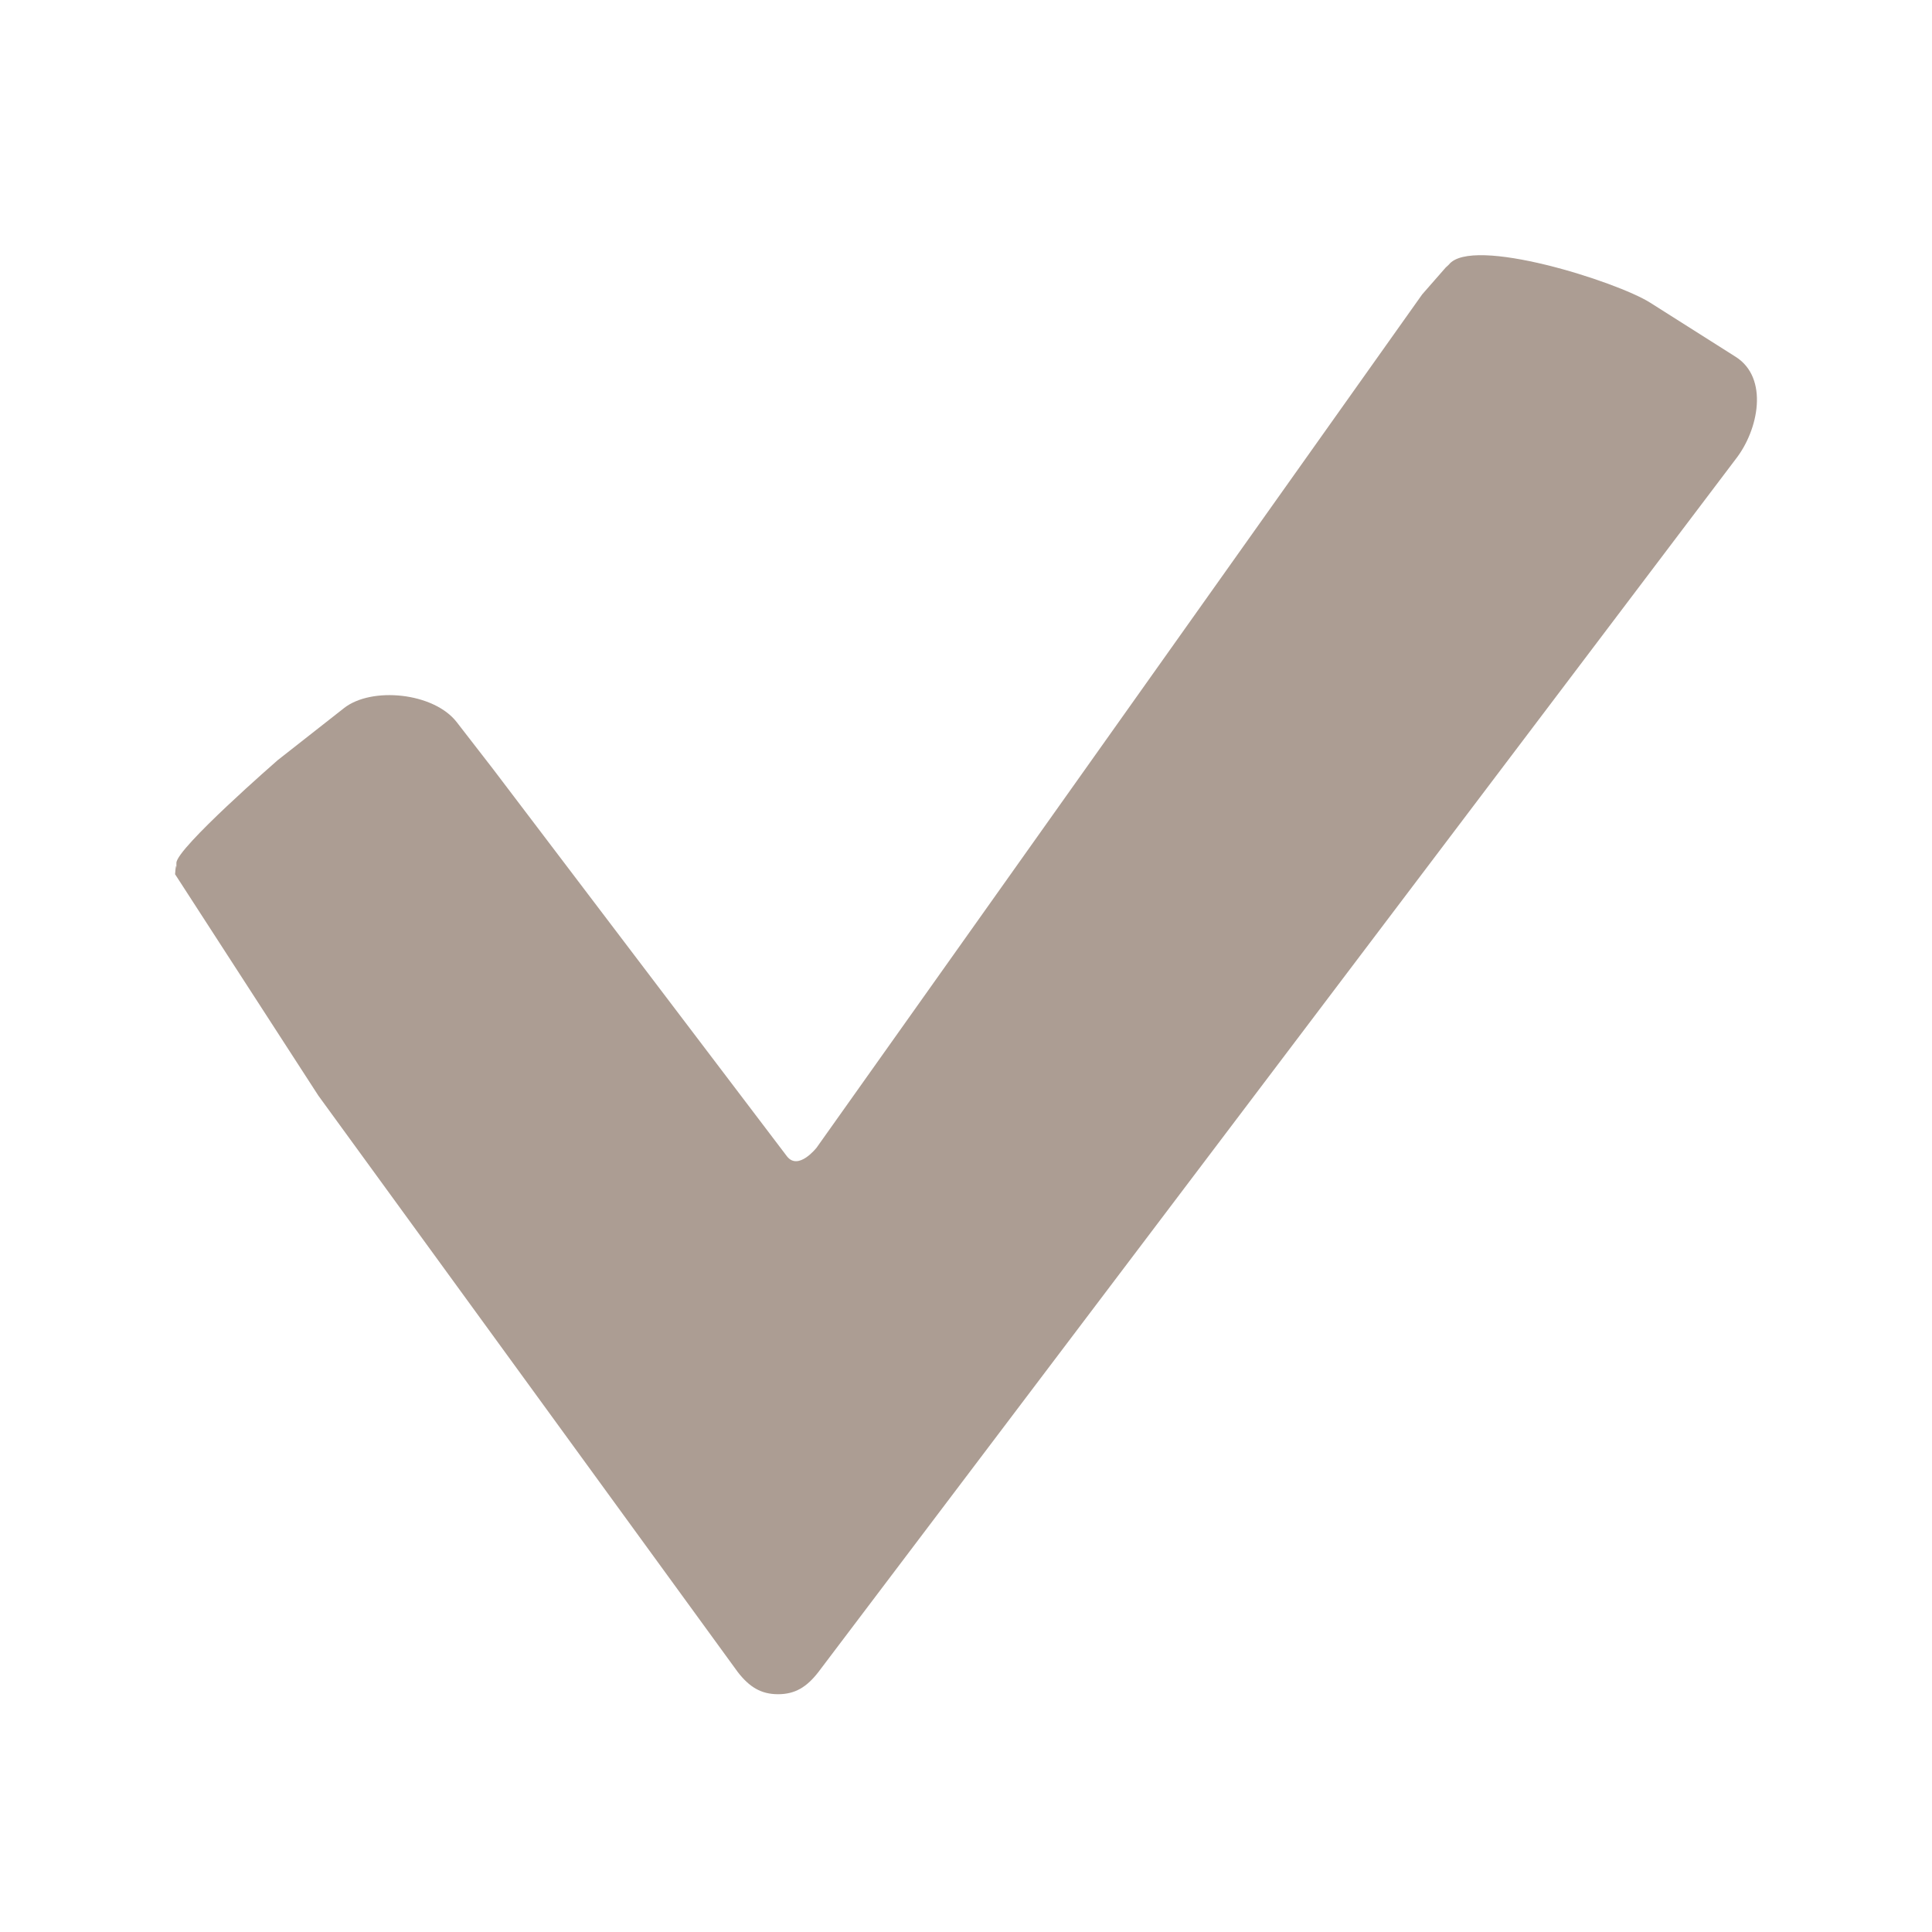
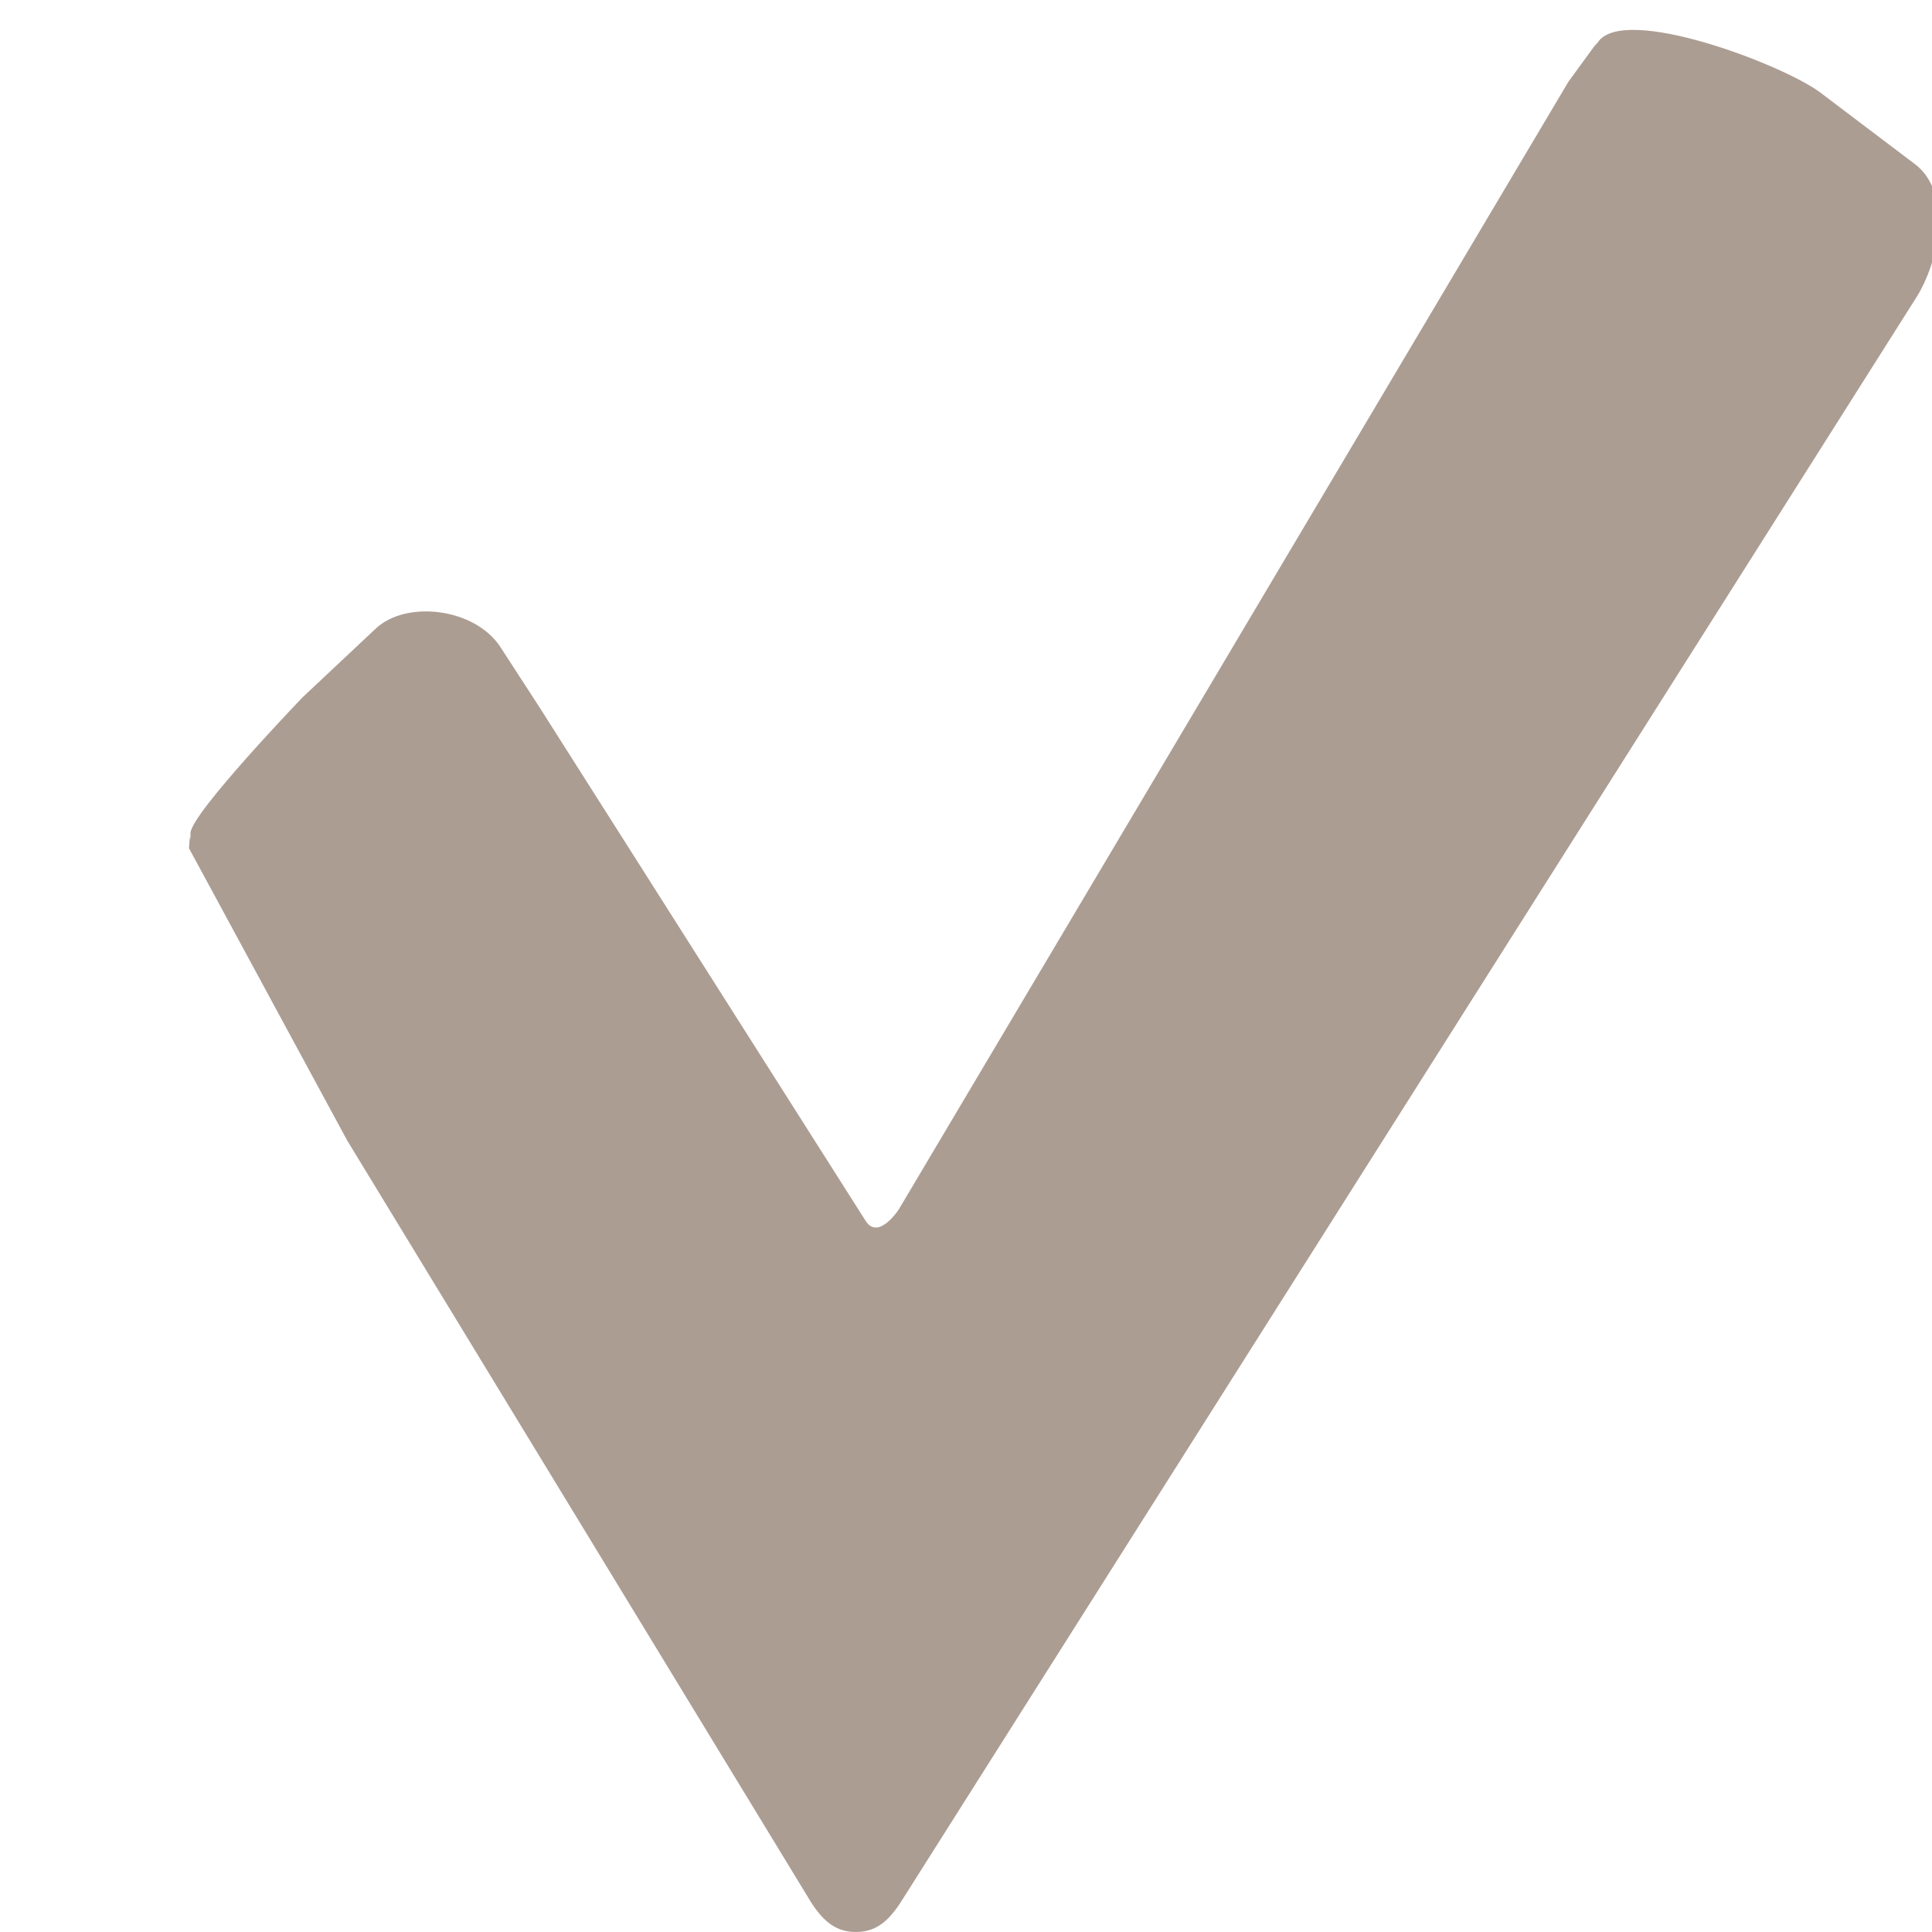
<svg xmlns="http://www.w3.org/2000/svg" version="1.1" viewBox="0 0 26 26" enable-background="new 0 0 26 26" width="512px" height="512px" id="svg2">
  <defs id="defs8" />
-   <path d="m 2.356,11.765 c 0.02,-0.259 0.018,0.045 0.018,-0.152 0,-0.197 1.363,-1.383 1.363,-1.383 L 4.63,9.529 C 5,9.238 5.837,9.318 6.147,9.719 l 0.488,0.63 3.956,5.213 c 0.154,0.197 0.399,-0.118 0.399,-0.118 L 19.139,3.962 19.454,3.602 19.498,3.561 c 0.309,-0.393 2.26,0.228 2.709,0.512 l 1.151,0.729 c 0.448,0.284 0.309,0.983 0,1.377 v 0 L 11.011,22.505 c -0.154,0.197 -0.309,0.295 -0.54,0.295 -0.231,0 -0.386,-0.098 -0.54,-0.295 l -5.647,-7.761 z" id="path4" style="fill:#ac9d93;fill-opacity:1;stroke-width:0.827" />
+   <path d="m 2.543,11.415 c 0.022,-0.343 0.02,0.059 0.02,-0.201 0,-0.26 1.508,-1.829 1.508,-1.829 L 5.058,8.458 C 5.467,8.074 6.392,8.18 6.736,8.71 l 0.54,0.833 4.376,6.891 c 0.171,0.26 0.442,-0.156 0.442,-0.156 L 21.107,1.1 21.454,0.624 21.503,0.57 c 0.341,-0.52 2.5,0.301 2.996,0.677 l 1.273,0.963 c 0.496,0.375 0.341,1.3 0,1.82 l 0,0 -13.657,21.58 c -0.171,0.26 -0.341,0.39 -0.597,0.39 -0.256,0 -0.427,-0.13 -0.597,-0.39 L 4.674,15.351 Z" id="path4" style="fill:#ac9d93;fill-opacity:1" />
</svg>
